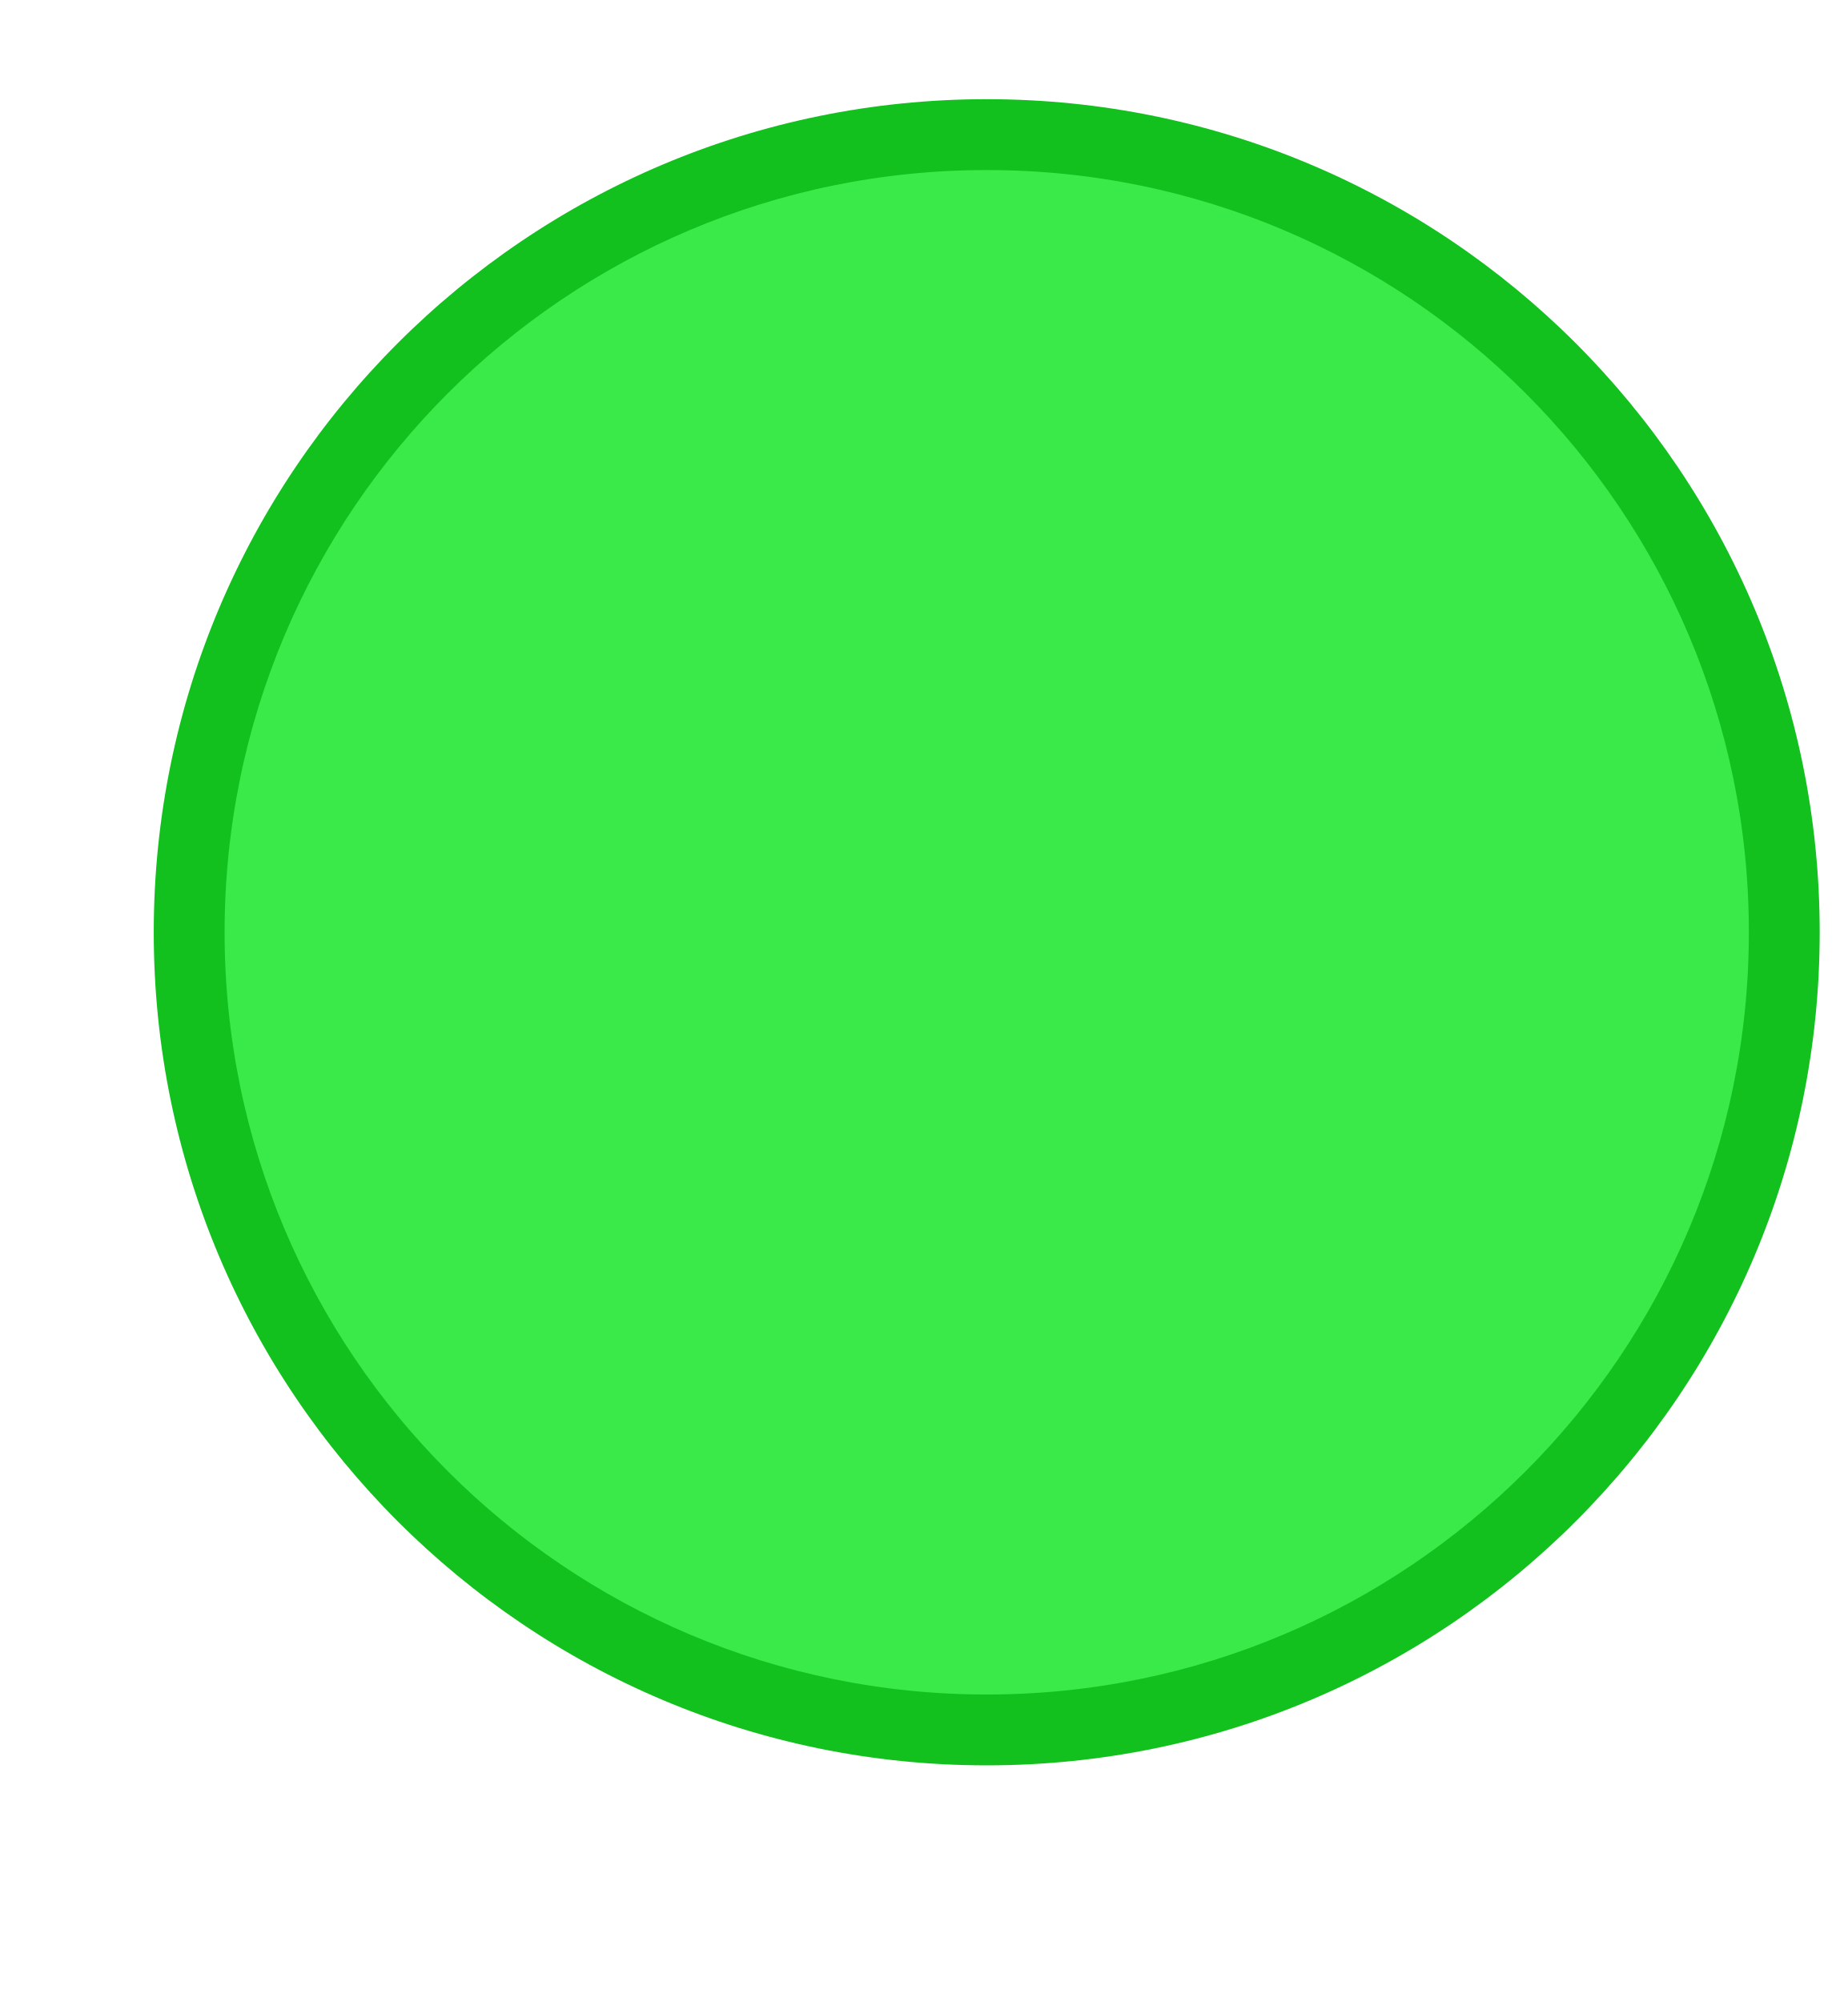
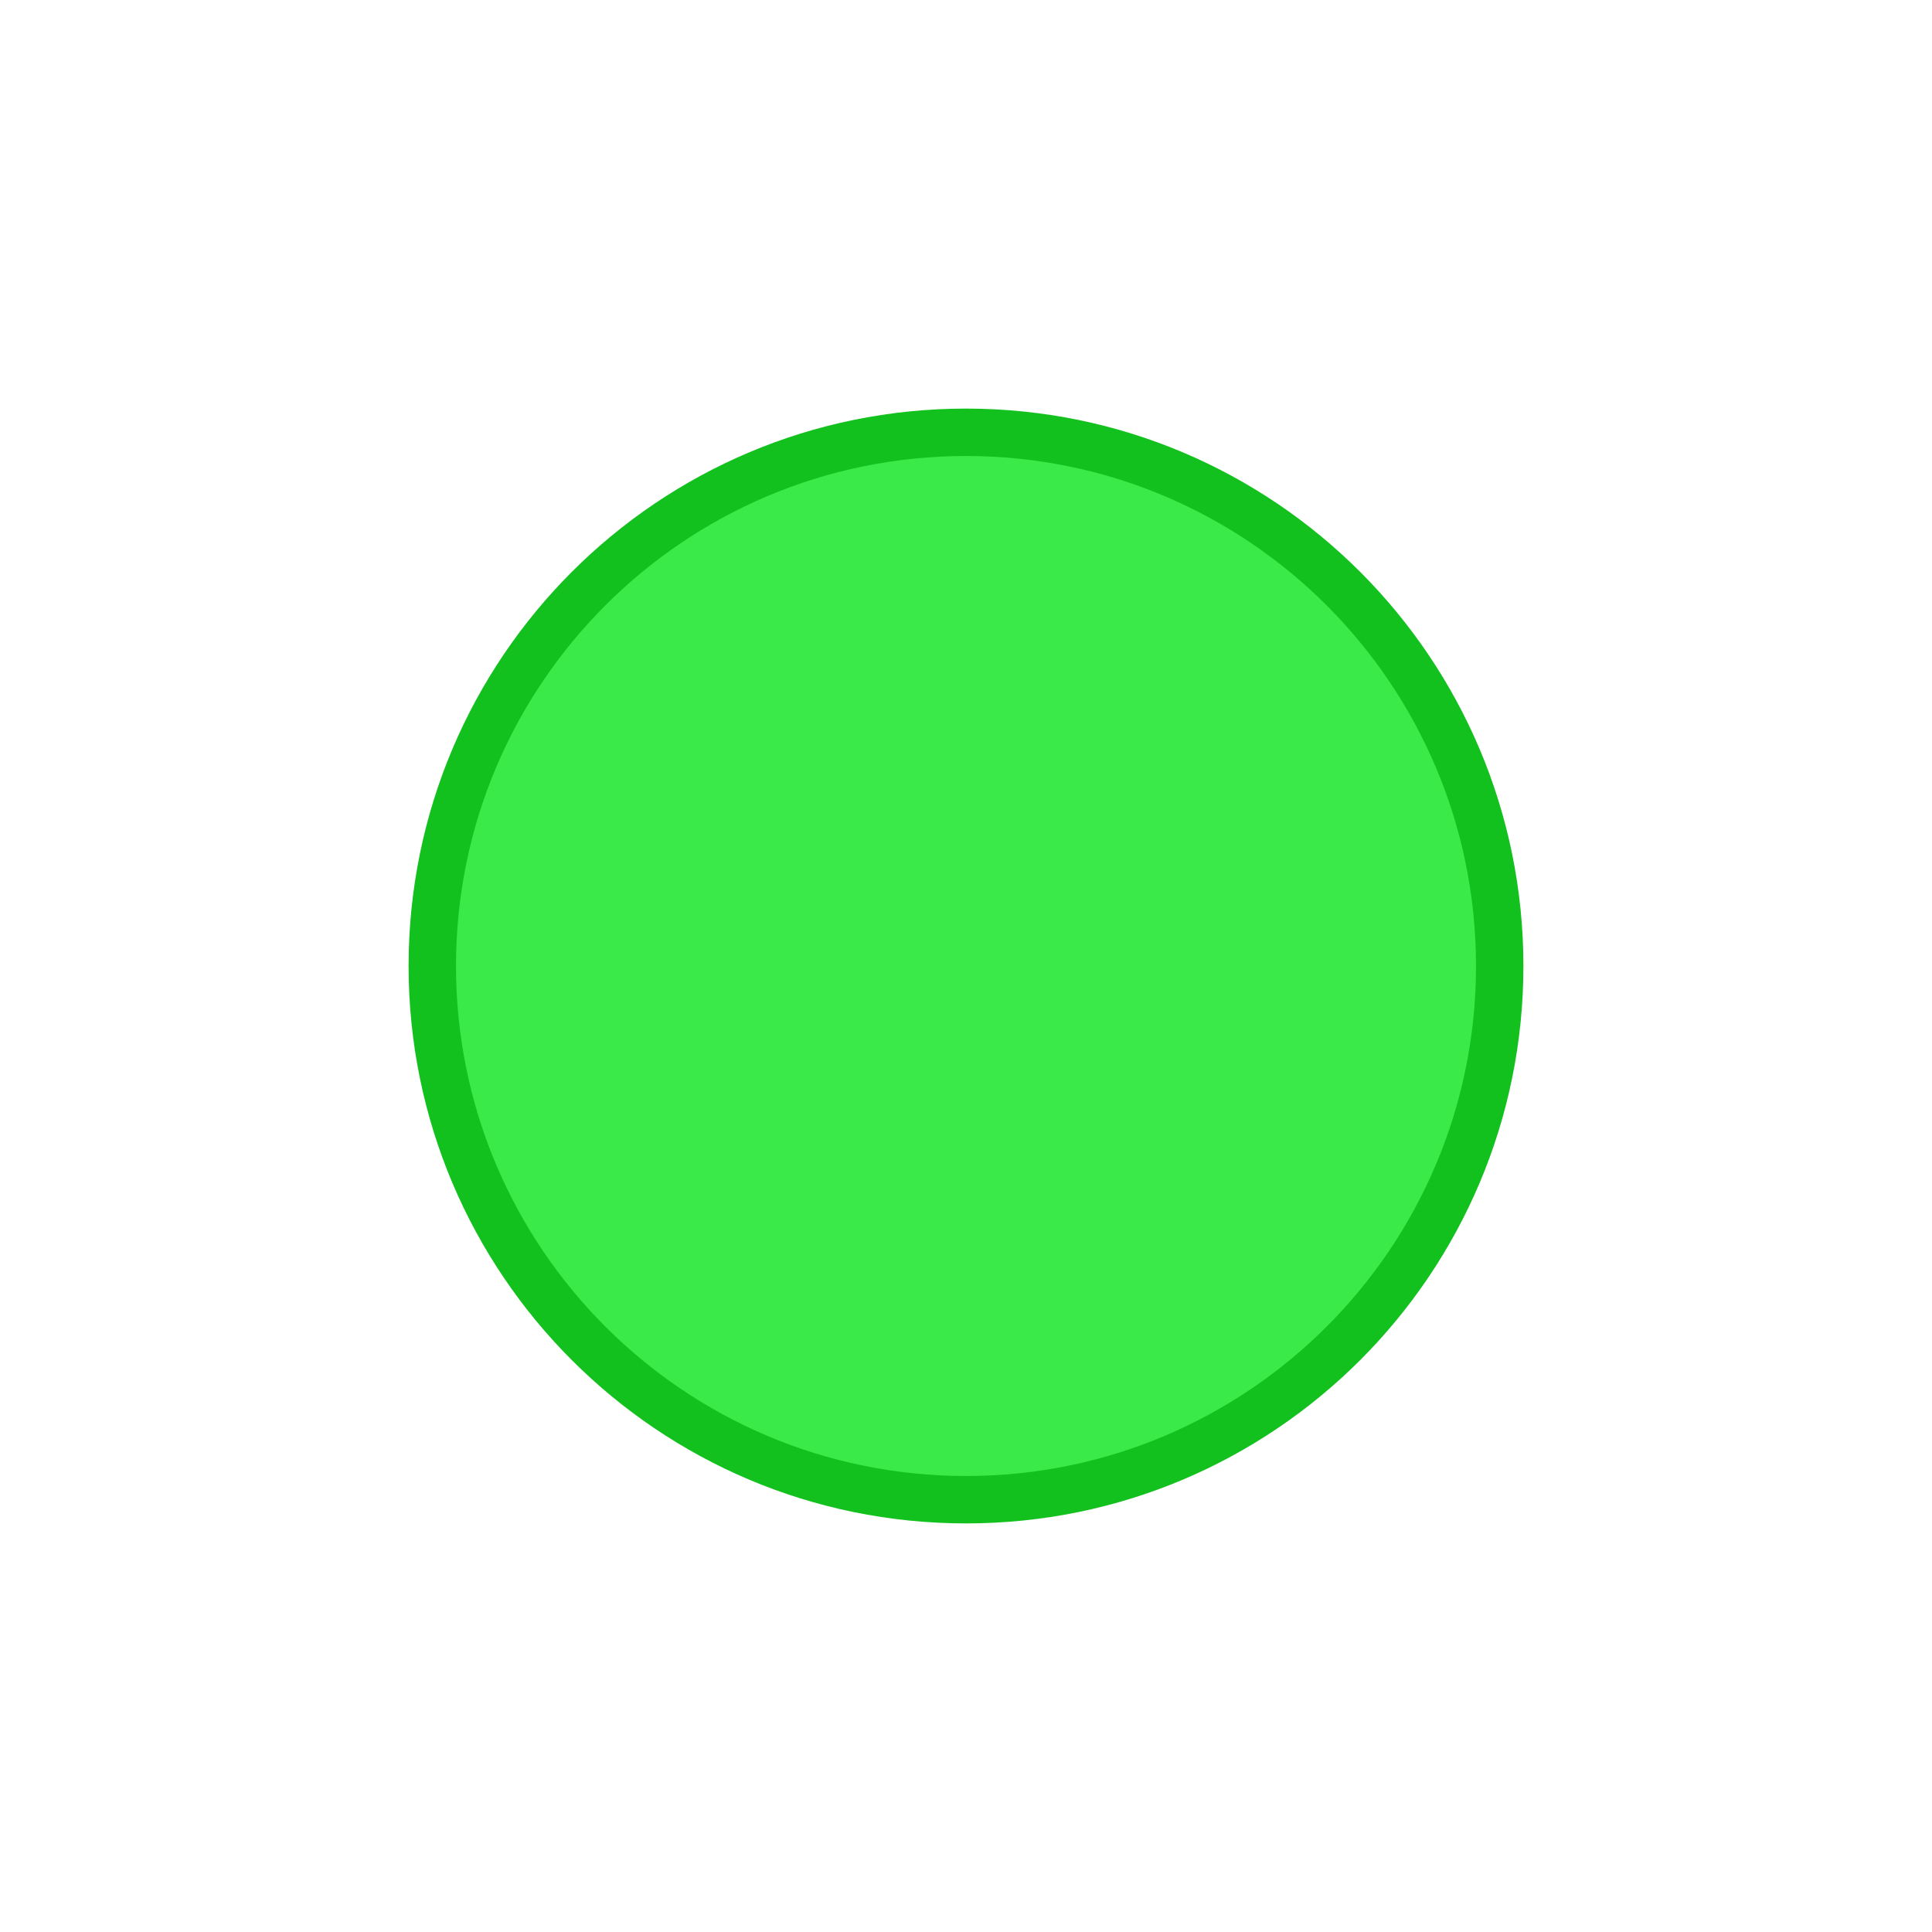
- <svg xmlns="http://www.w3.org/2000/svg" width="12" height="13" id="svg2" version="1.1">
+ <svg xmlns="http://www.w3.org/2000/svg" width="24" height="24" id="svg2" version="1.1">
  <defs id="defs4" />
-   <g id="layer1" transform="translate(-671.1429,-651.5765)">
+   <g id="layer1" transform="translate(-671.1429,-640.5765)">
    <g transform="matrix(0.1265625,0,0,-0.1265625,672.0709,663.0964)" id="g4090">
      <g transform="scale(0.1,0.1)" id="g4092">
        <g transform="matrix(10,0,0,10,-4.003492,0.1181699)" id="g4285">
          <g transform="scale(0.1,0.1)" id="g4287">
-             <path id="path4289" style="fill:#13c11e;fill-opacity:1;fill-rule:evenodd;stroke:none" d="m 437.004,4.348 c 236.059,0 427.426,191.367 427.426,427.429 0,236.063 -191.367,427.43 -427.426,427.43 C 200.938,859.207 9.57,667.84 9.57,431.777 9.57,195.715 200.938,4.348 437.004,4.348" />
-             <path id="path4291" style="fill:#39ea49;fill-opacity:1;fill-rule:evenodd;stroke:none" d="m 437.004,40.699 c 215.984,0 391.074,175.094 391.074,391.078 0,215.985 -175.09,391.075 -391.074,391.075 -215.988,0 -391.078,-175.09 -391.078,-391.075 0,-215.984 175.09,-391.078 391.078,-391.078" />
+             <path id="path4289" style="fill:#13c11e;fill-opacity:1;fill-rule:evenodd;stroke:none" d="m 878.83,283.972 c 302.156,0 547.105,244.95 547.105,547.11 0,302.161 -244.95,547.11 -547.105,547.11 -302.164,0 -547.115,-244.95 -547.115,-547.11 0,-302.159 244.951,-547.11 547.115,-547.11" />
+             <path id="path4291" style="fill:#39ea49;fill-opacity:1;fill-rule:evenodd;stroke:none" d="m 878.83,330.502 c 276.46,0 500.575,224.12 500.575,500.58 0,276.461 -224.115,500.576 -500.575,500.576 -276.465,0 -500.58,-224.115 -500.58,-500.576 0,-276.46 224.115,-500.58 500.58,-500.58" />
          </g>
        </g>
      </g>
    </g>
  </g>
</svg>
